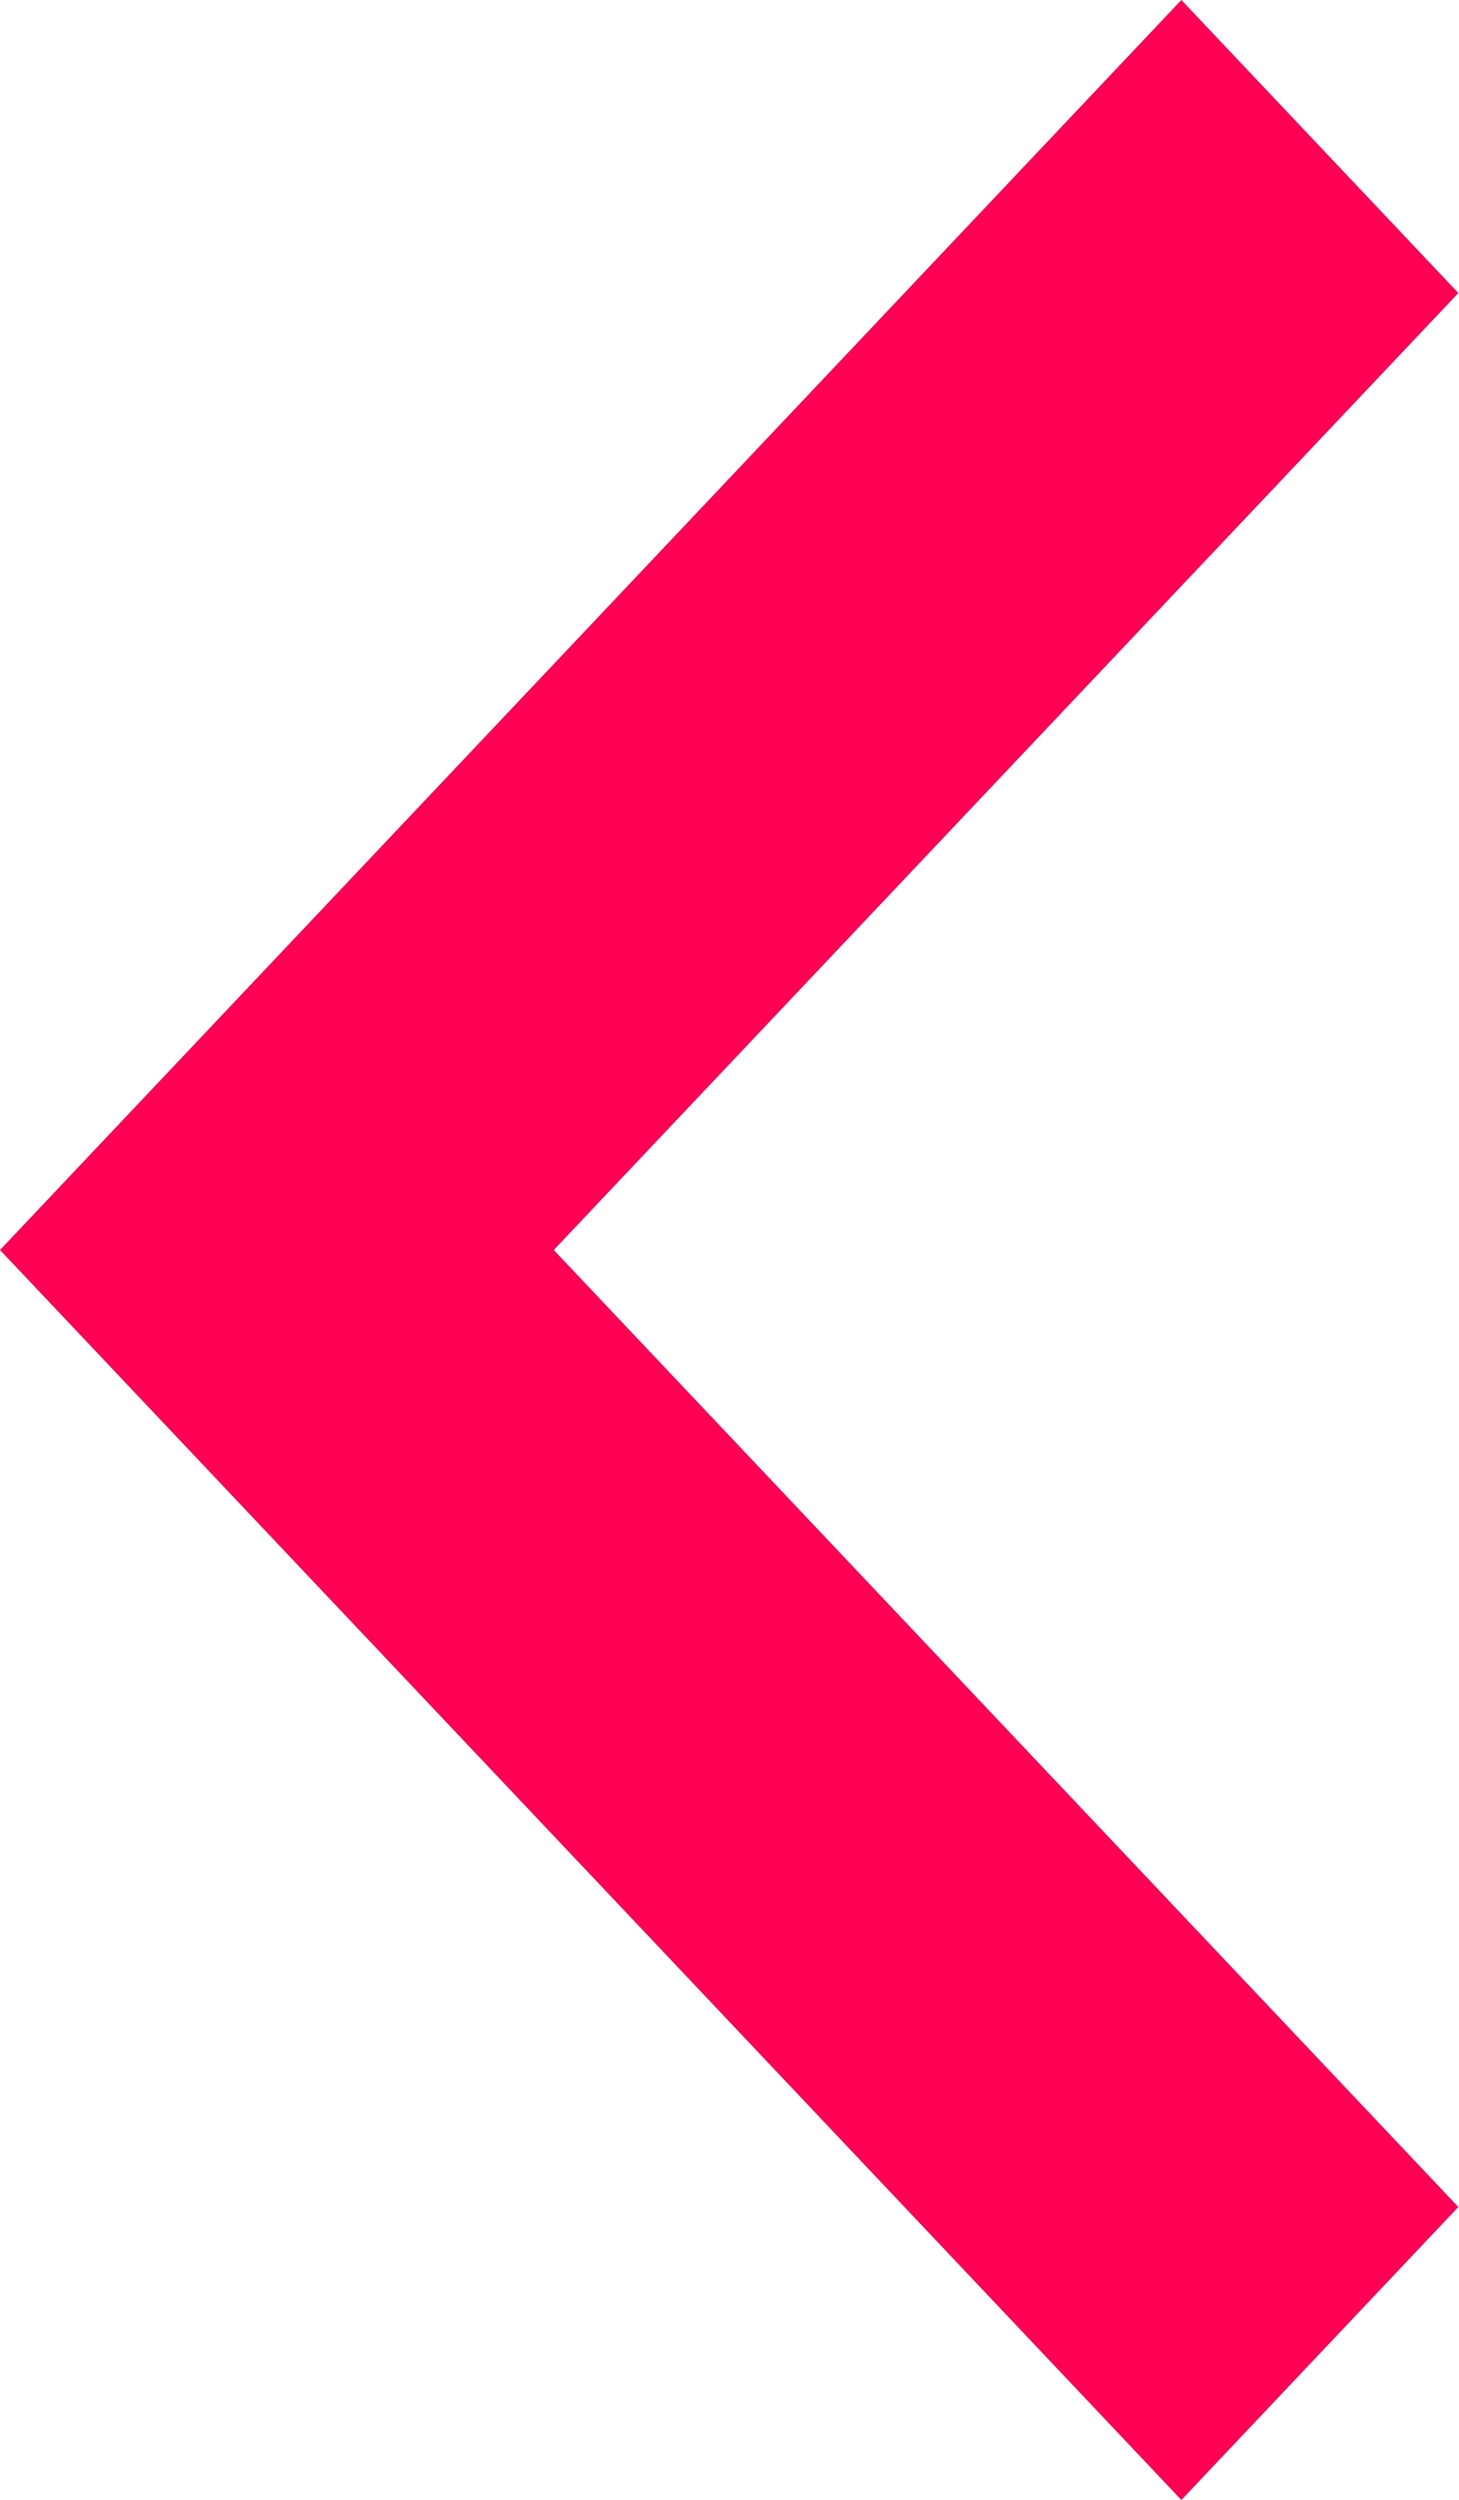
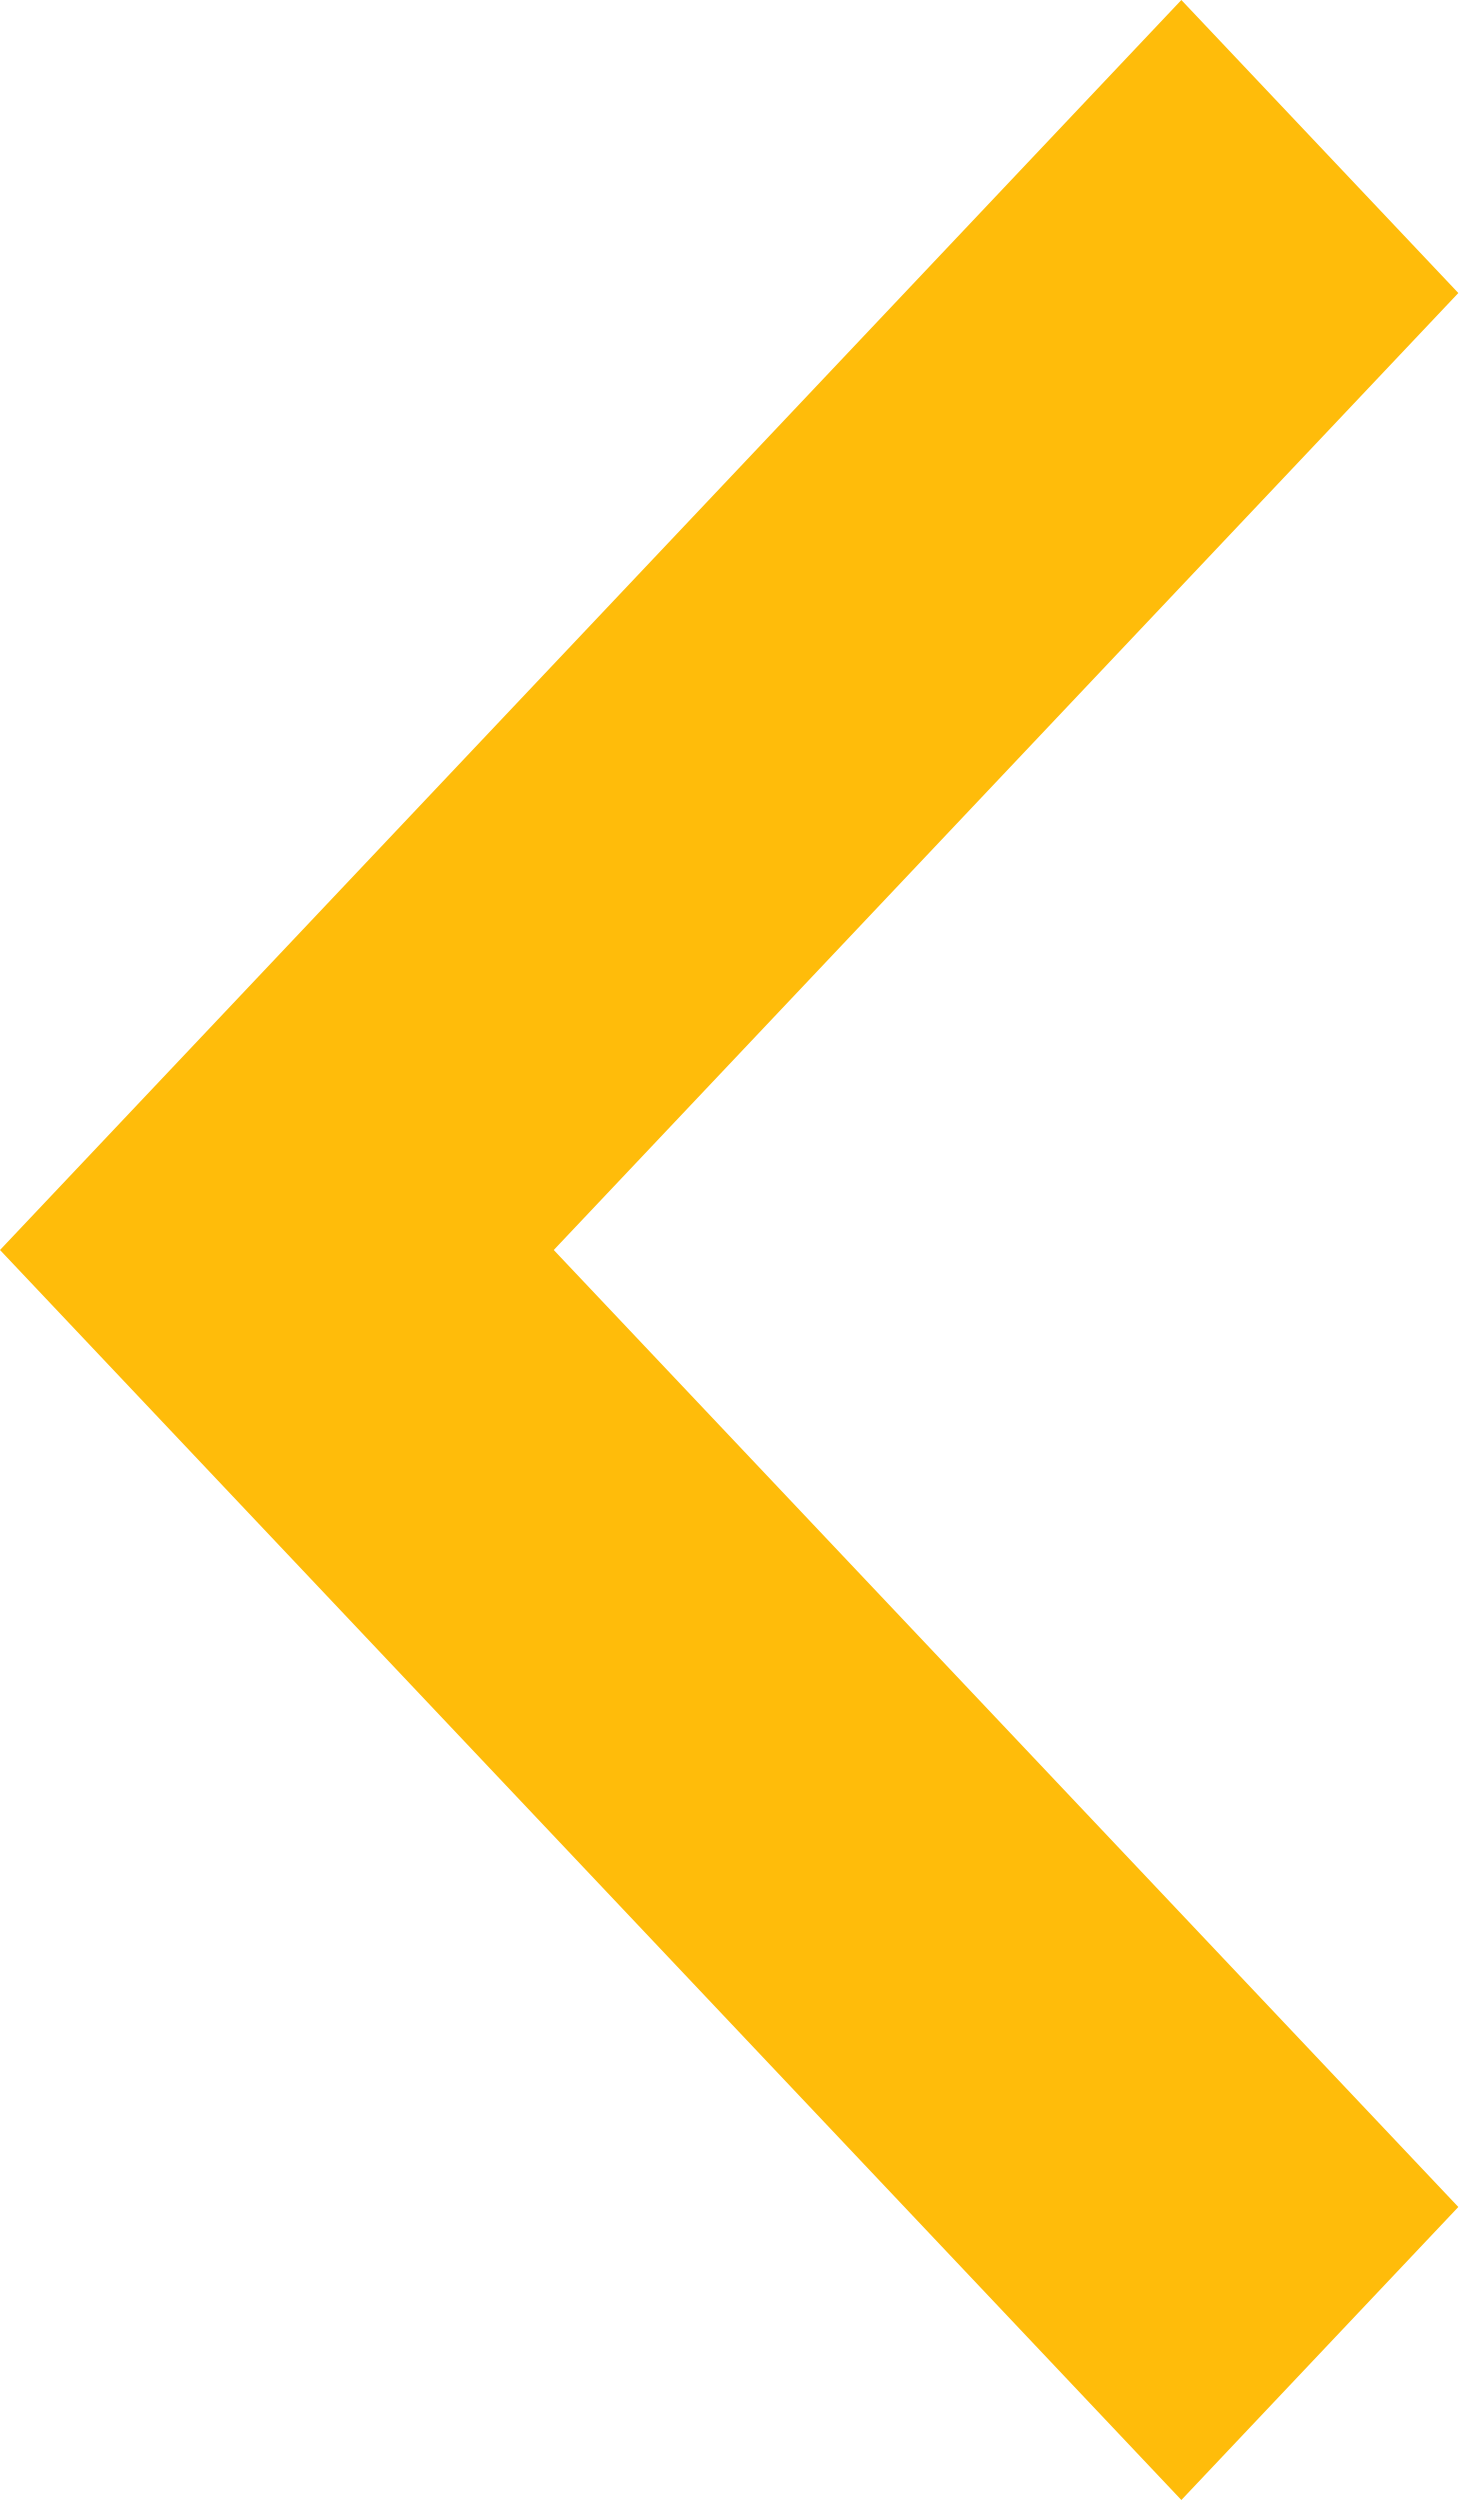
<svg xmlns="http://www.w3.org/2000/svg" width="14" height="24" viewBox="0 0 14 24">
  <defs>
    <style>
      .cls-1 {
-         fill: #ff0054;
+         fill: #ffbc0a;
      }
    </style>
  </defs>
  <path id="chevron-left" class="cls-1" d="M14,8.813,5.316,18,14,27.187,11.341,30,0,18,11.341,6Z" transform="translate(0 -6)" />
</svg>
